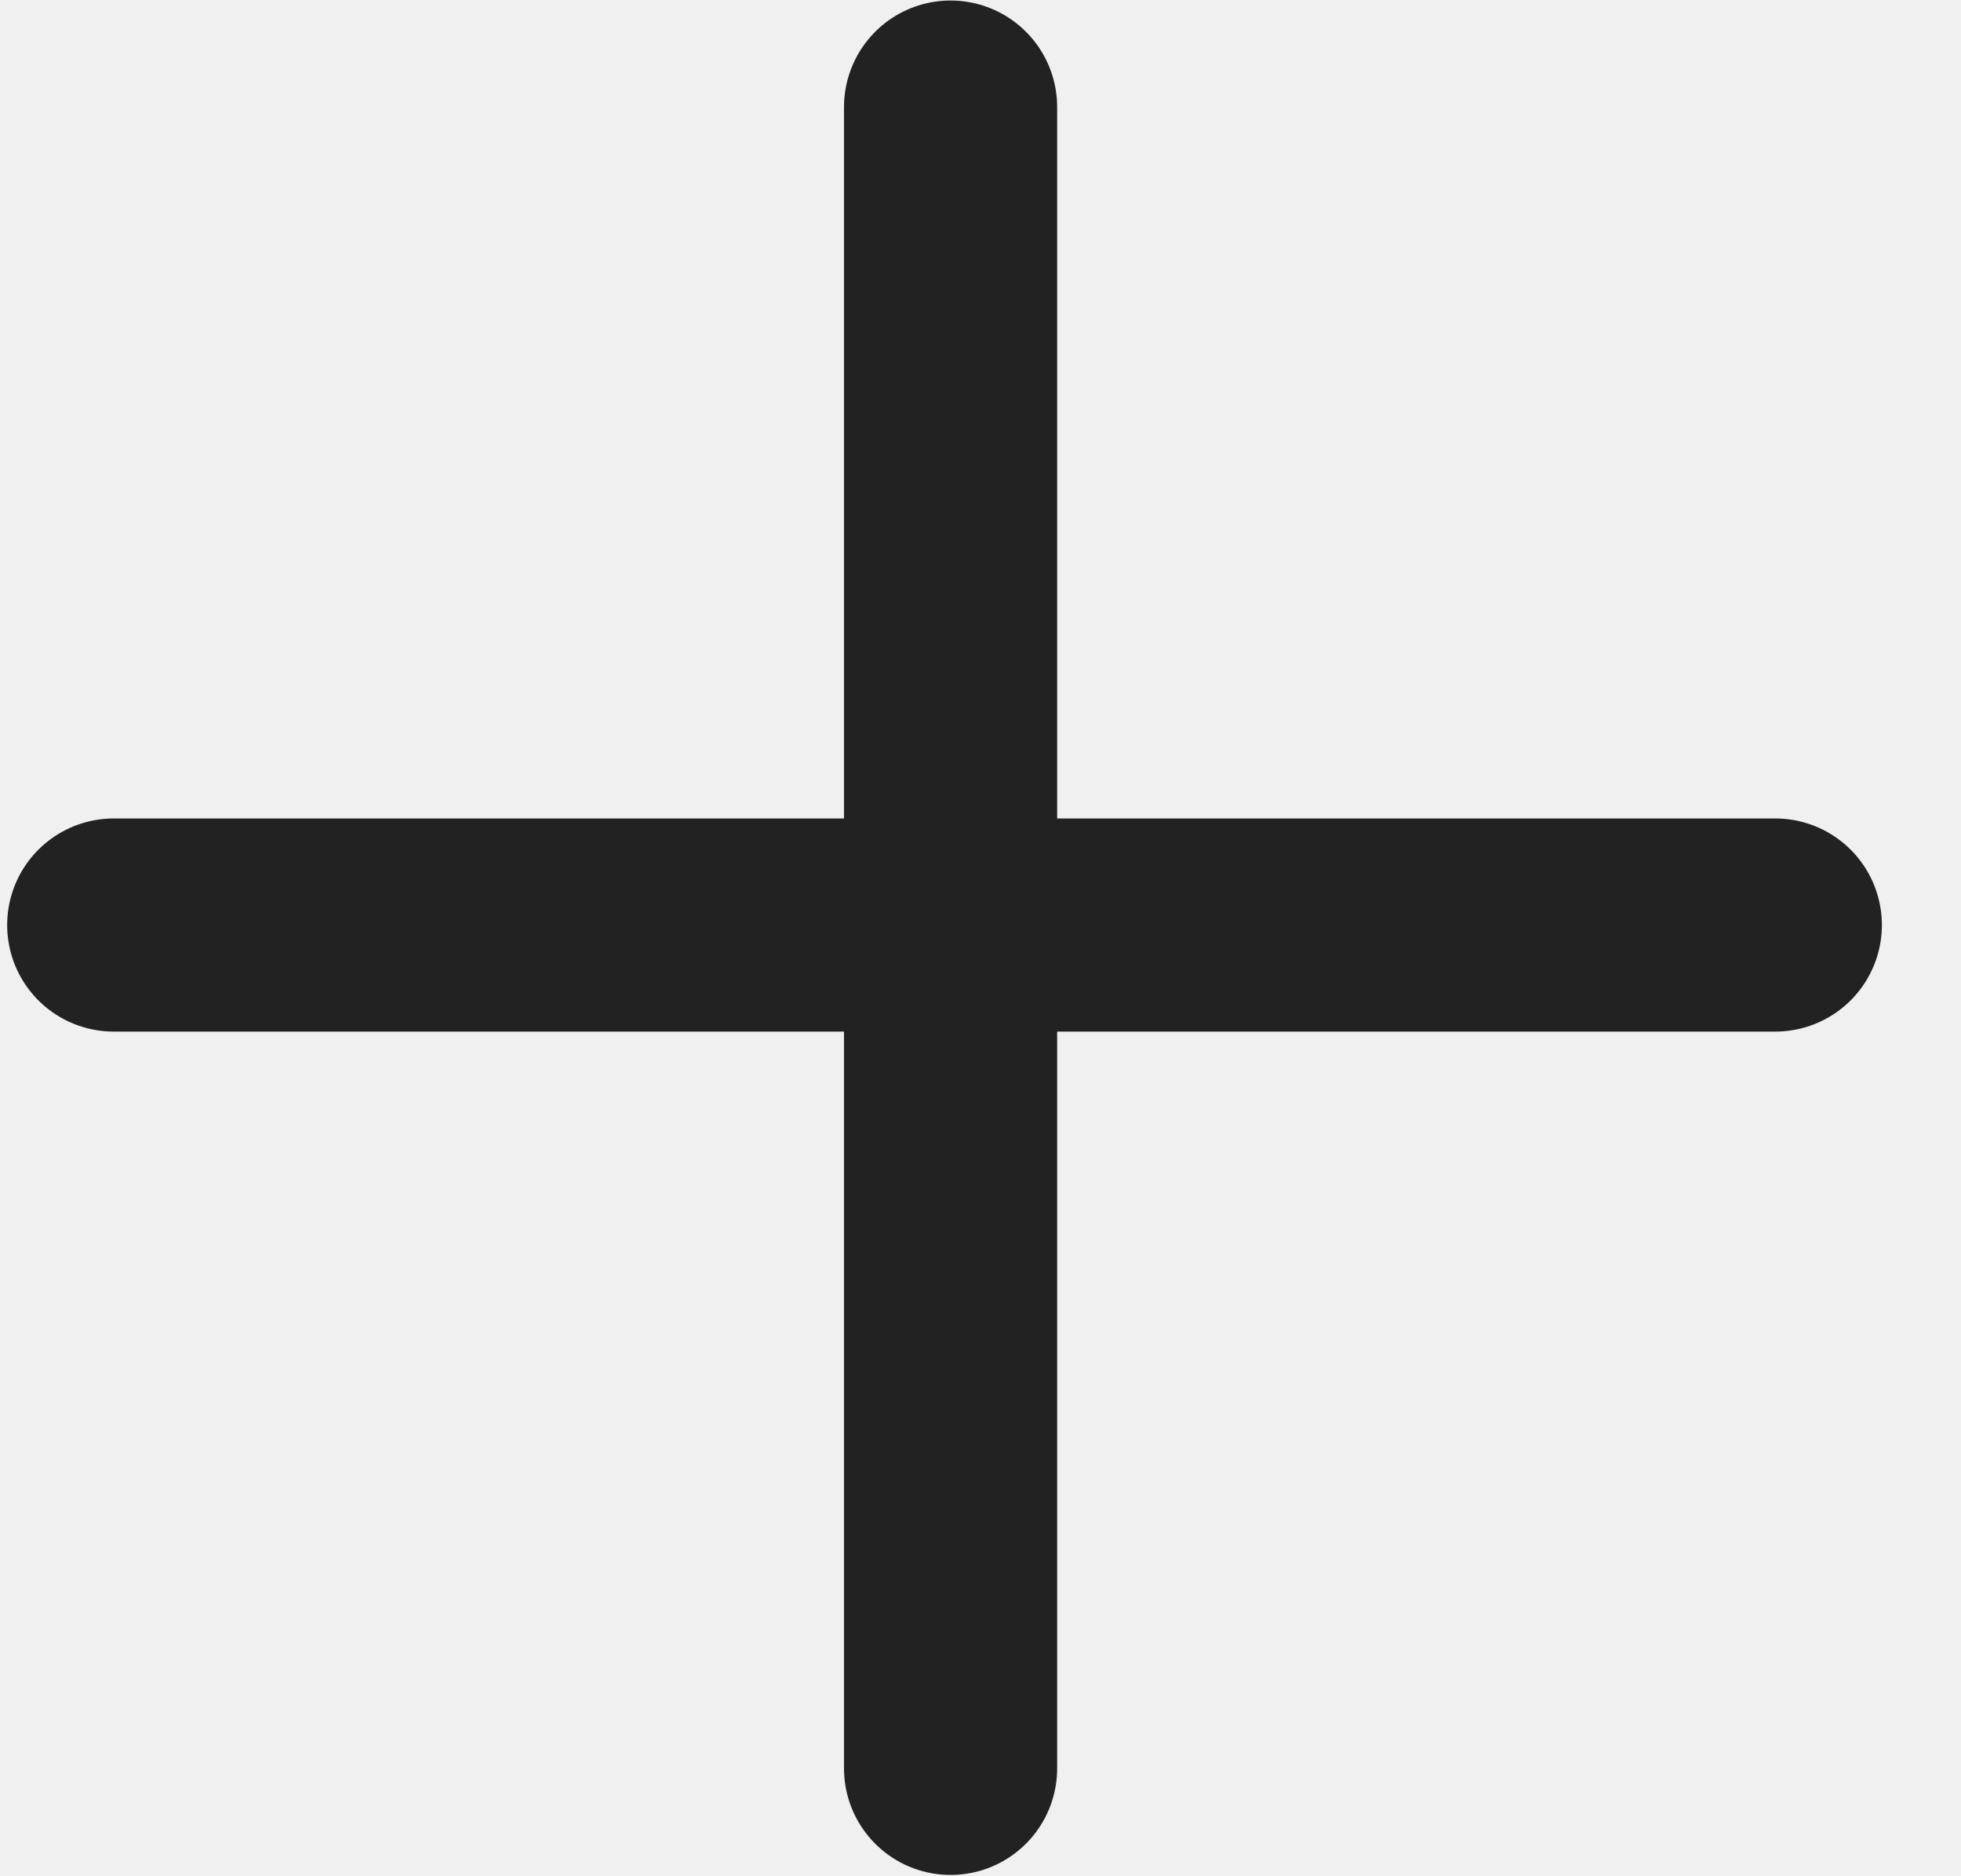
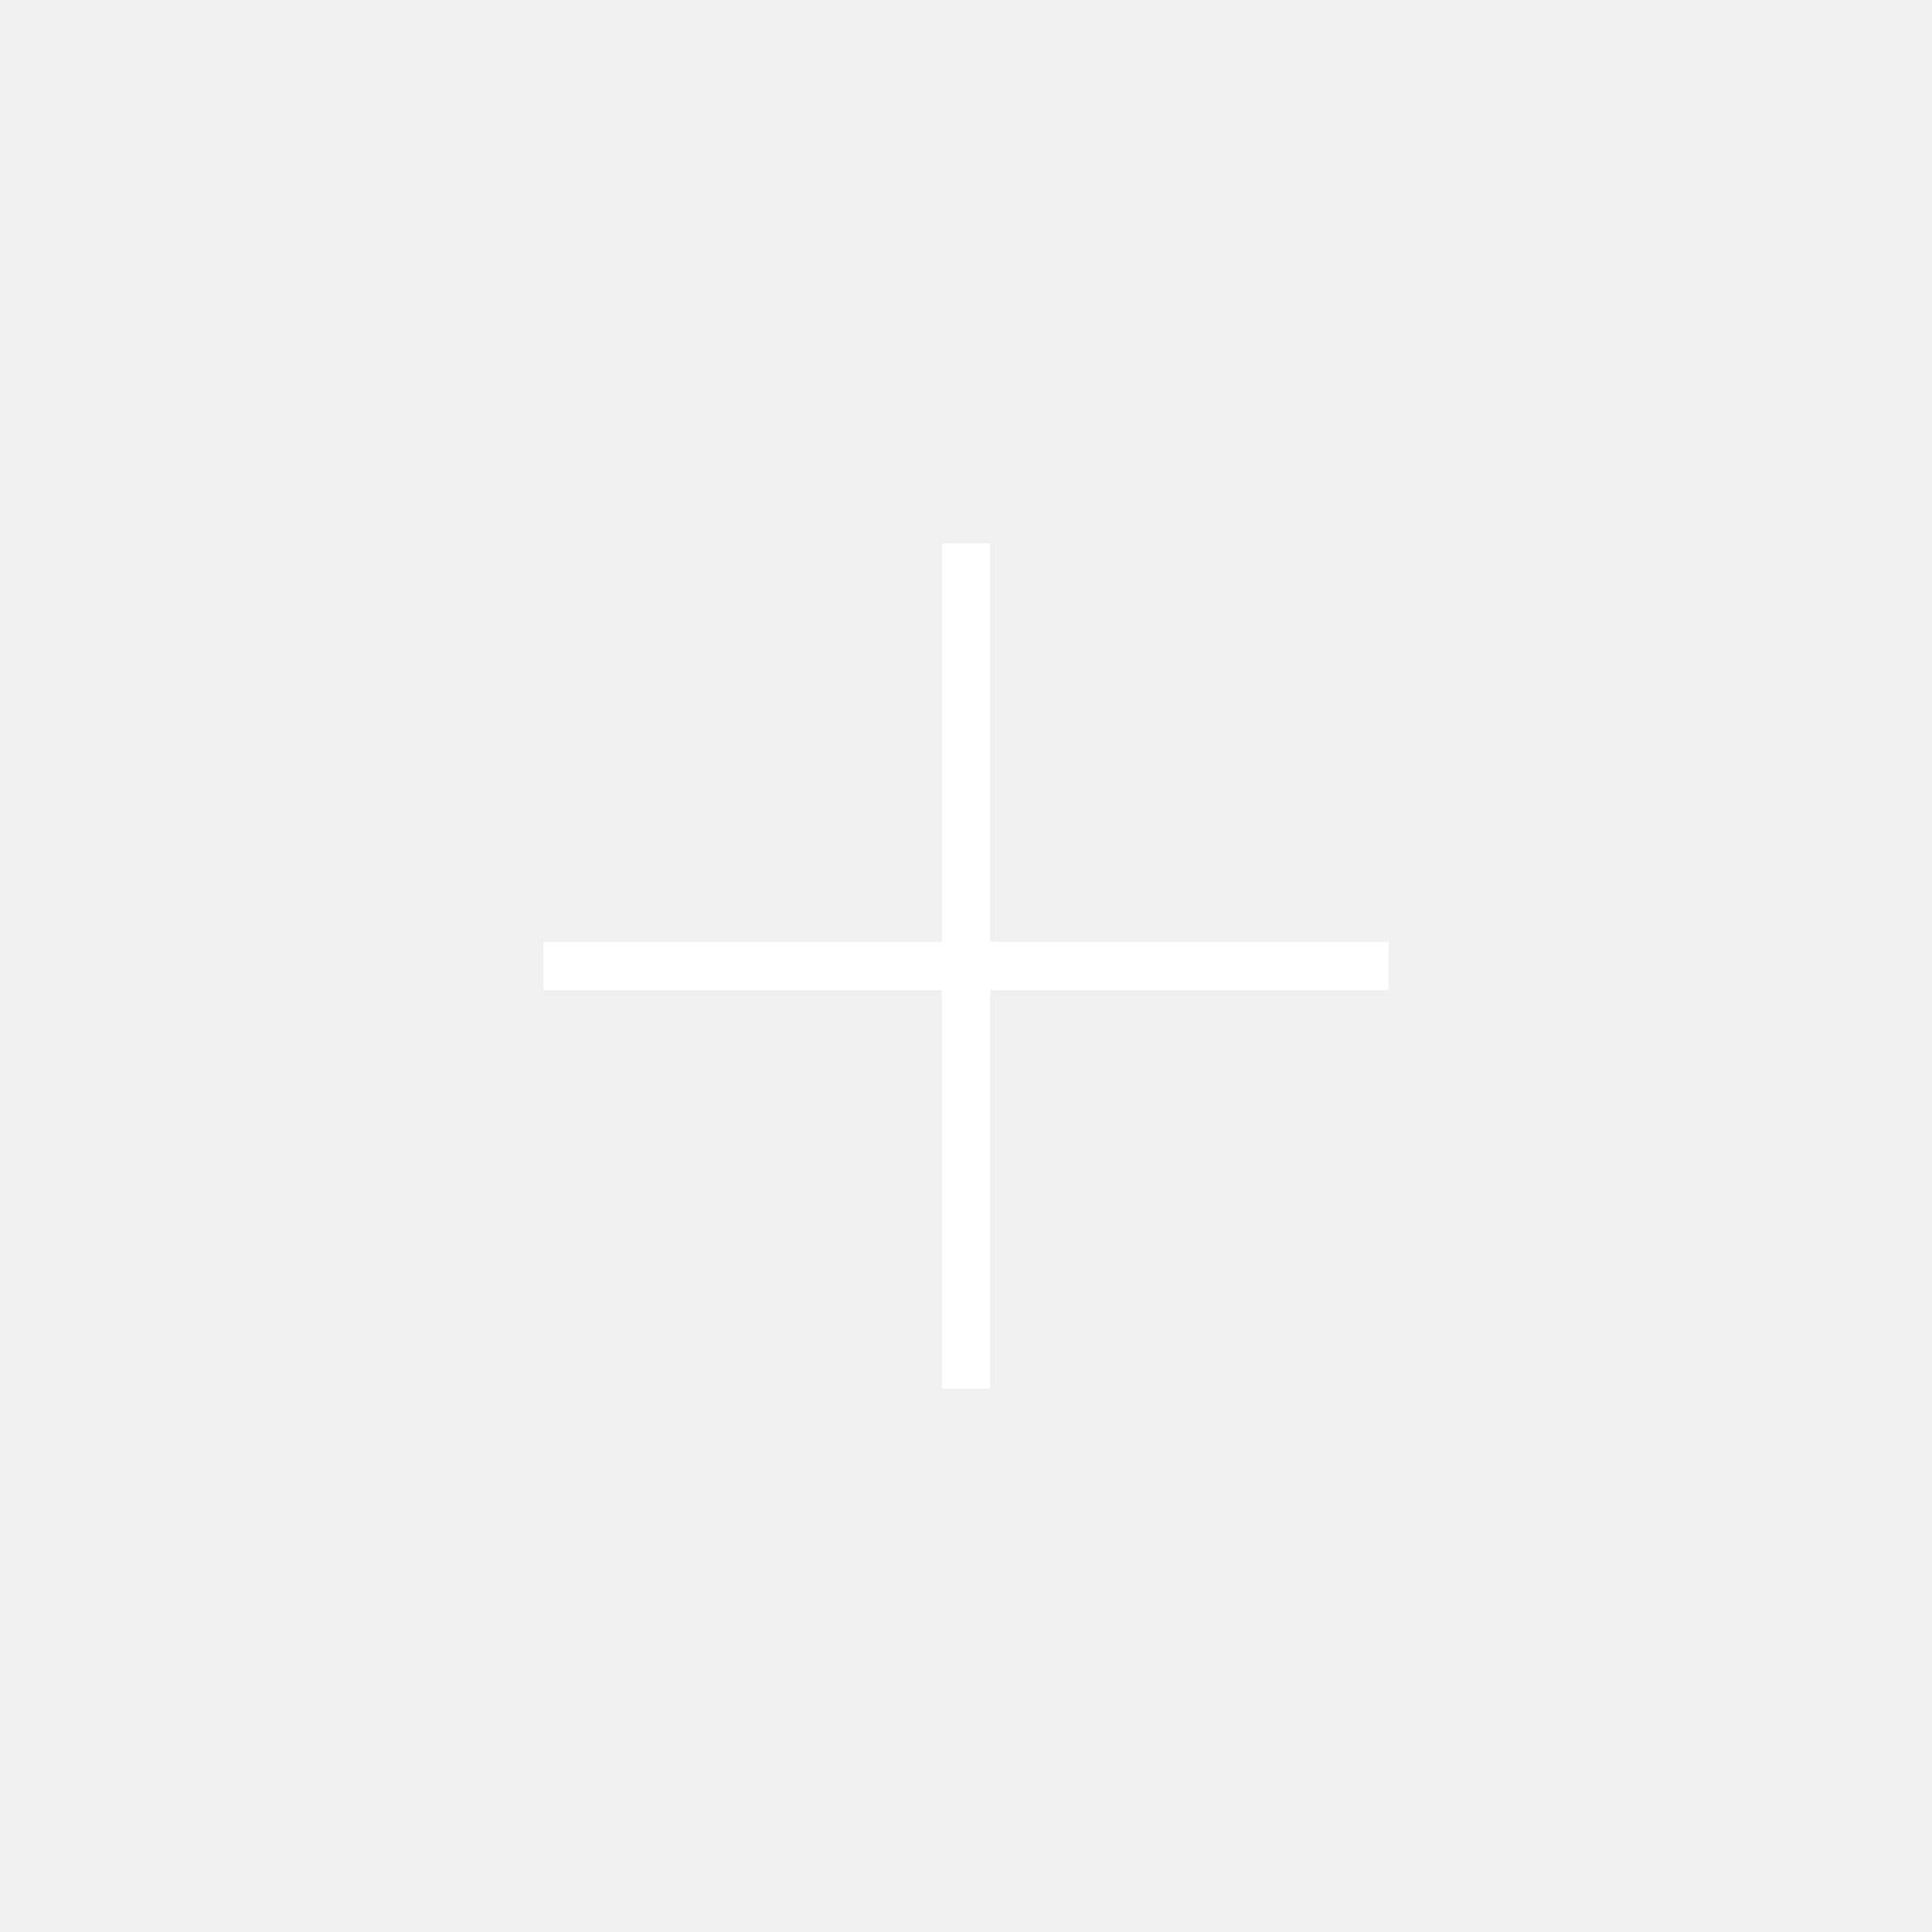
- <svg xmlns="http://www.w3.org/2000/svg" width="100%" height="100%" viewBox="0 0 23 22" fill="none">
-   <line x1="11.149" y1="1.256" x2="11.149" y2="20.744" stroke="#222222" stroke-width="2.5" stroke-linecap="round" stroke-linejoin="round" />
-   <line x1="20.822" y1="10.851" x2="1.334" y2="10.851" stroke="#222222" stroke-width="2.5" stroke-linecap="round" stroke-linejoin="round" />
+ <svg xmlns="http://www.w3.org/2000/svg" width="100%" height="100%" viewBox="0 0 40 40" fill="none">
+   <path d="M11.25 20L28.75 20" stroke="white" />
+   <path d="M20 28.75L20 11.25" stroke="white" />
</svg>
